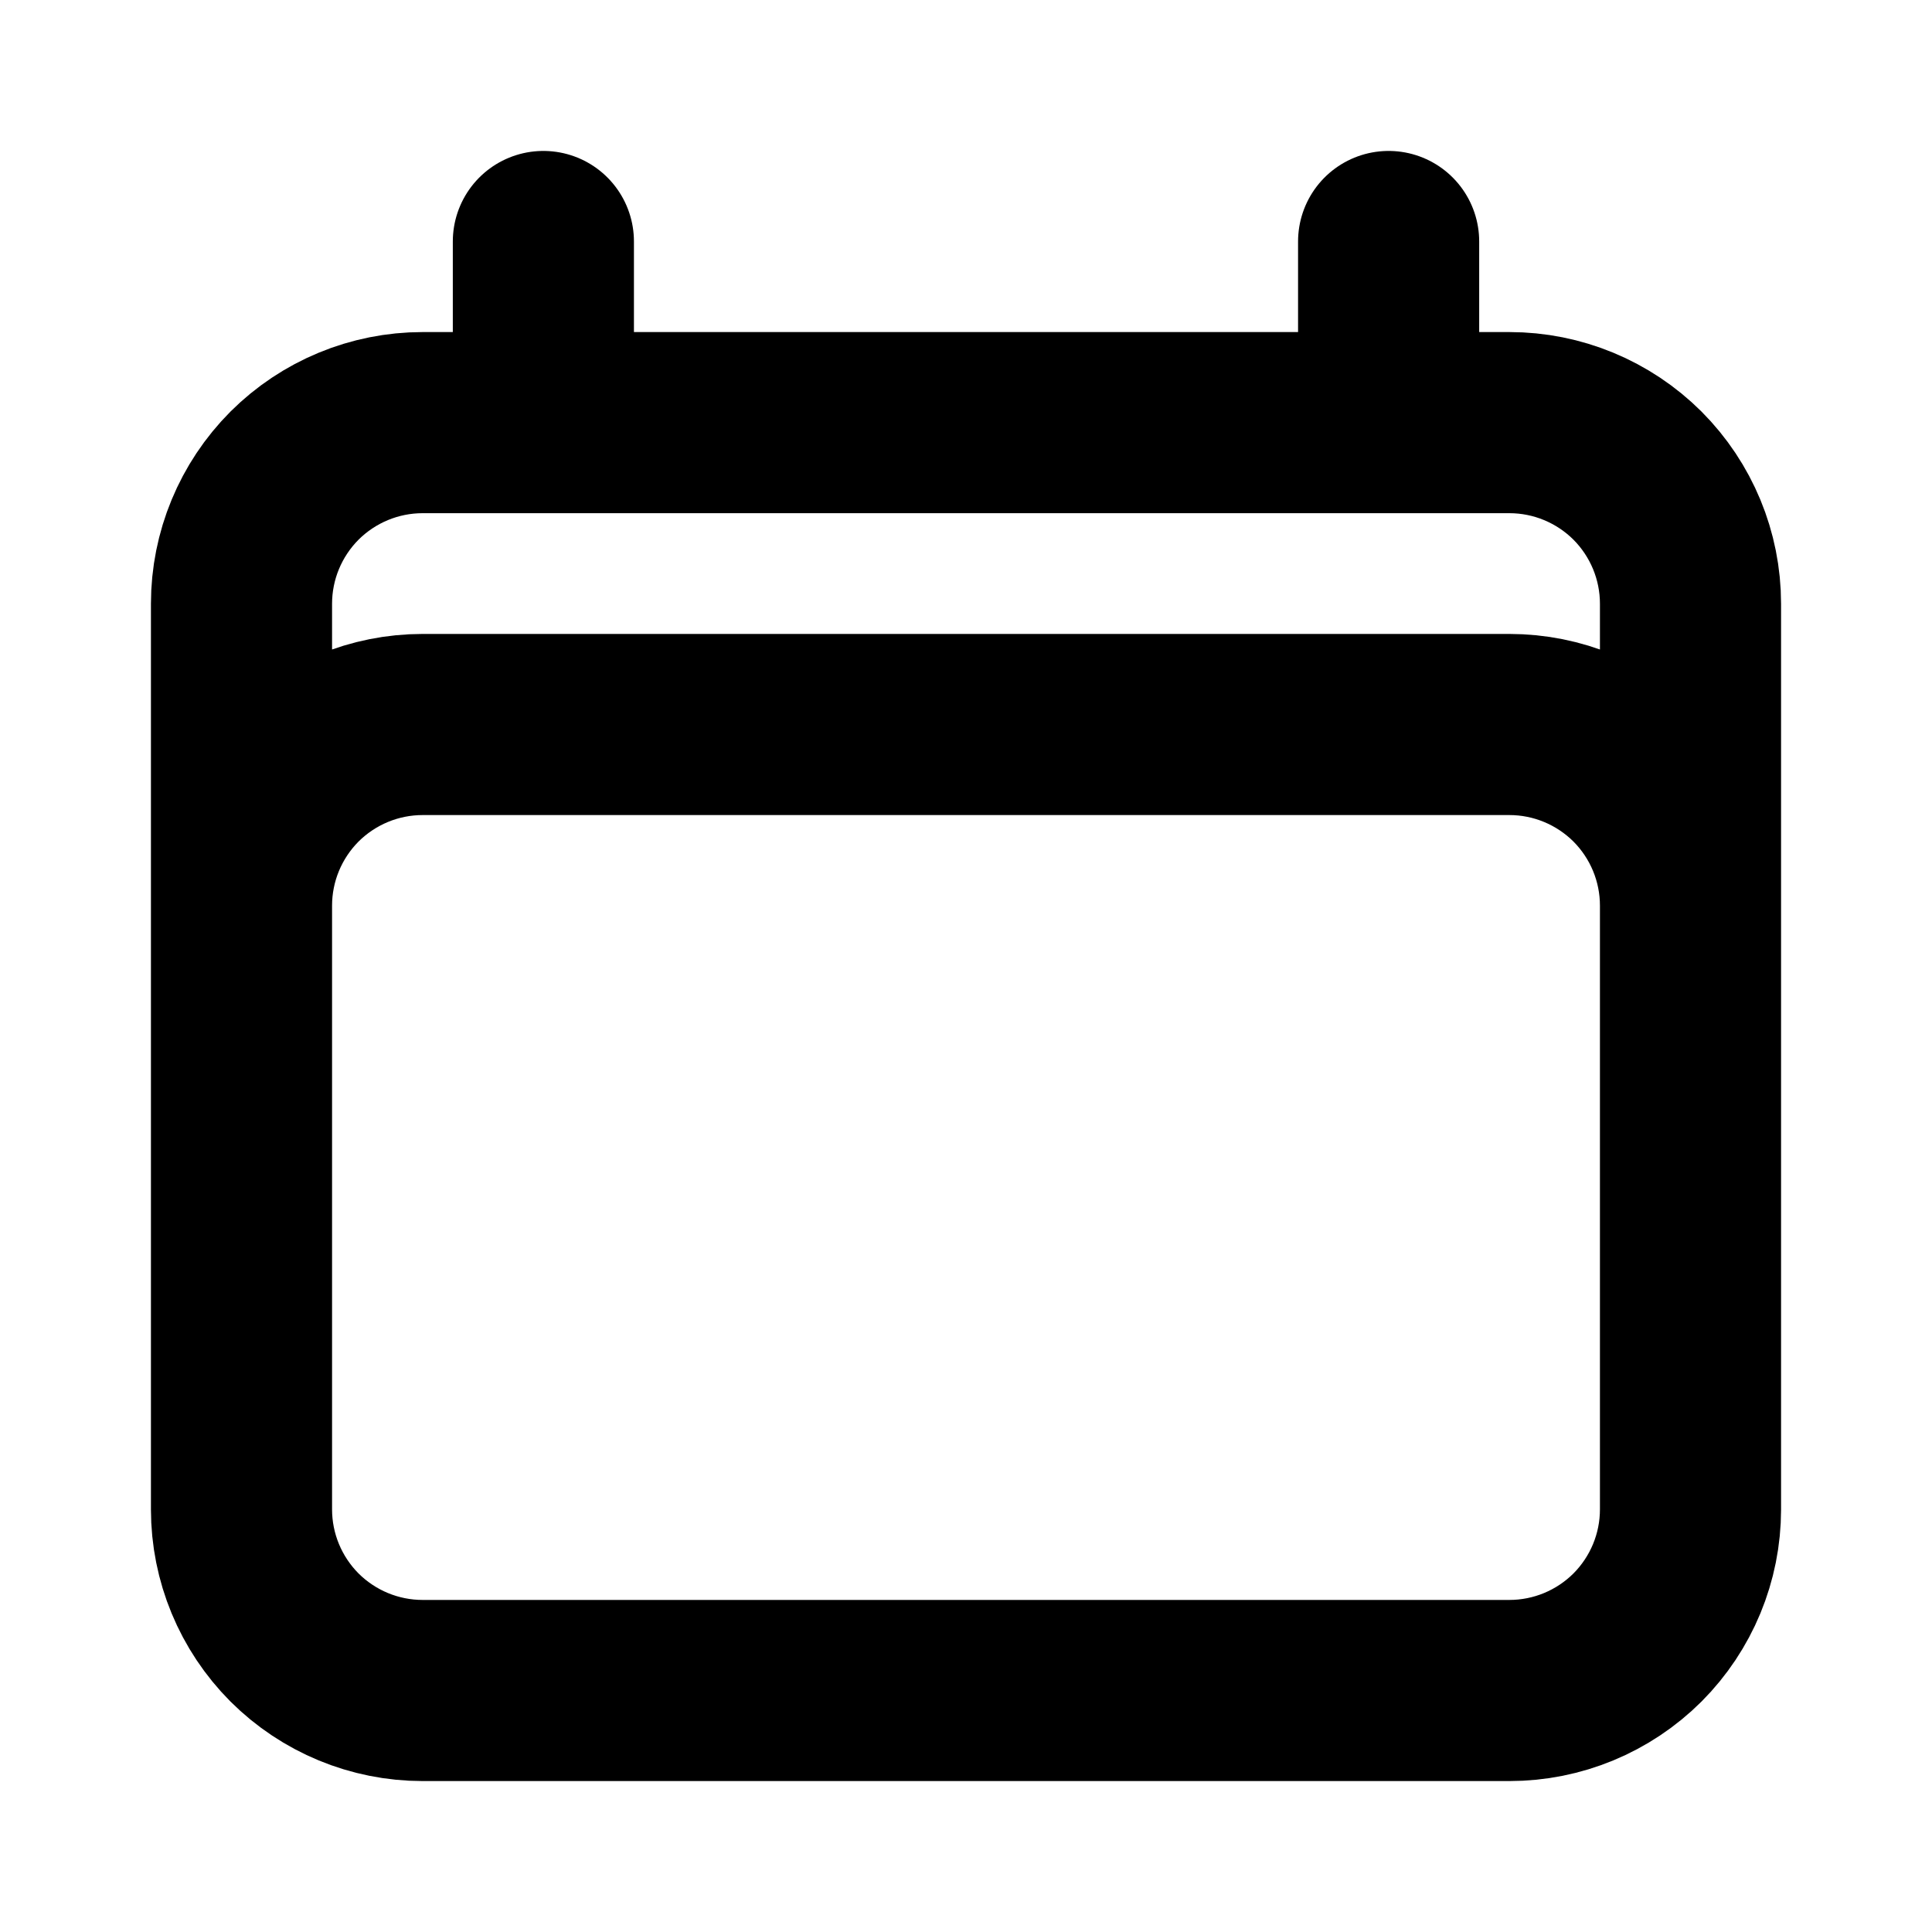
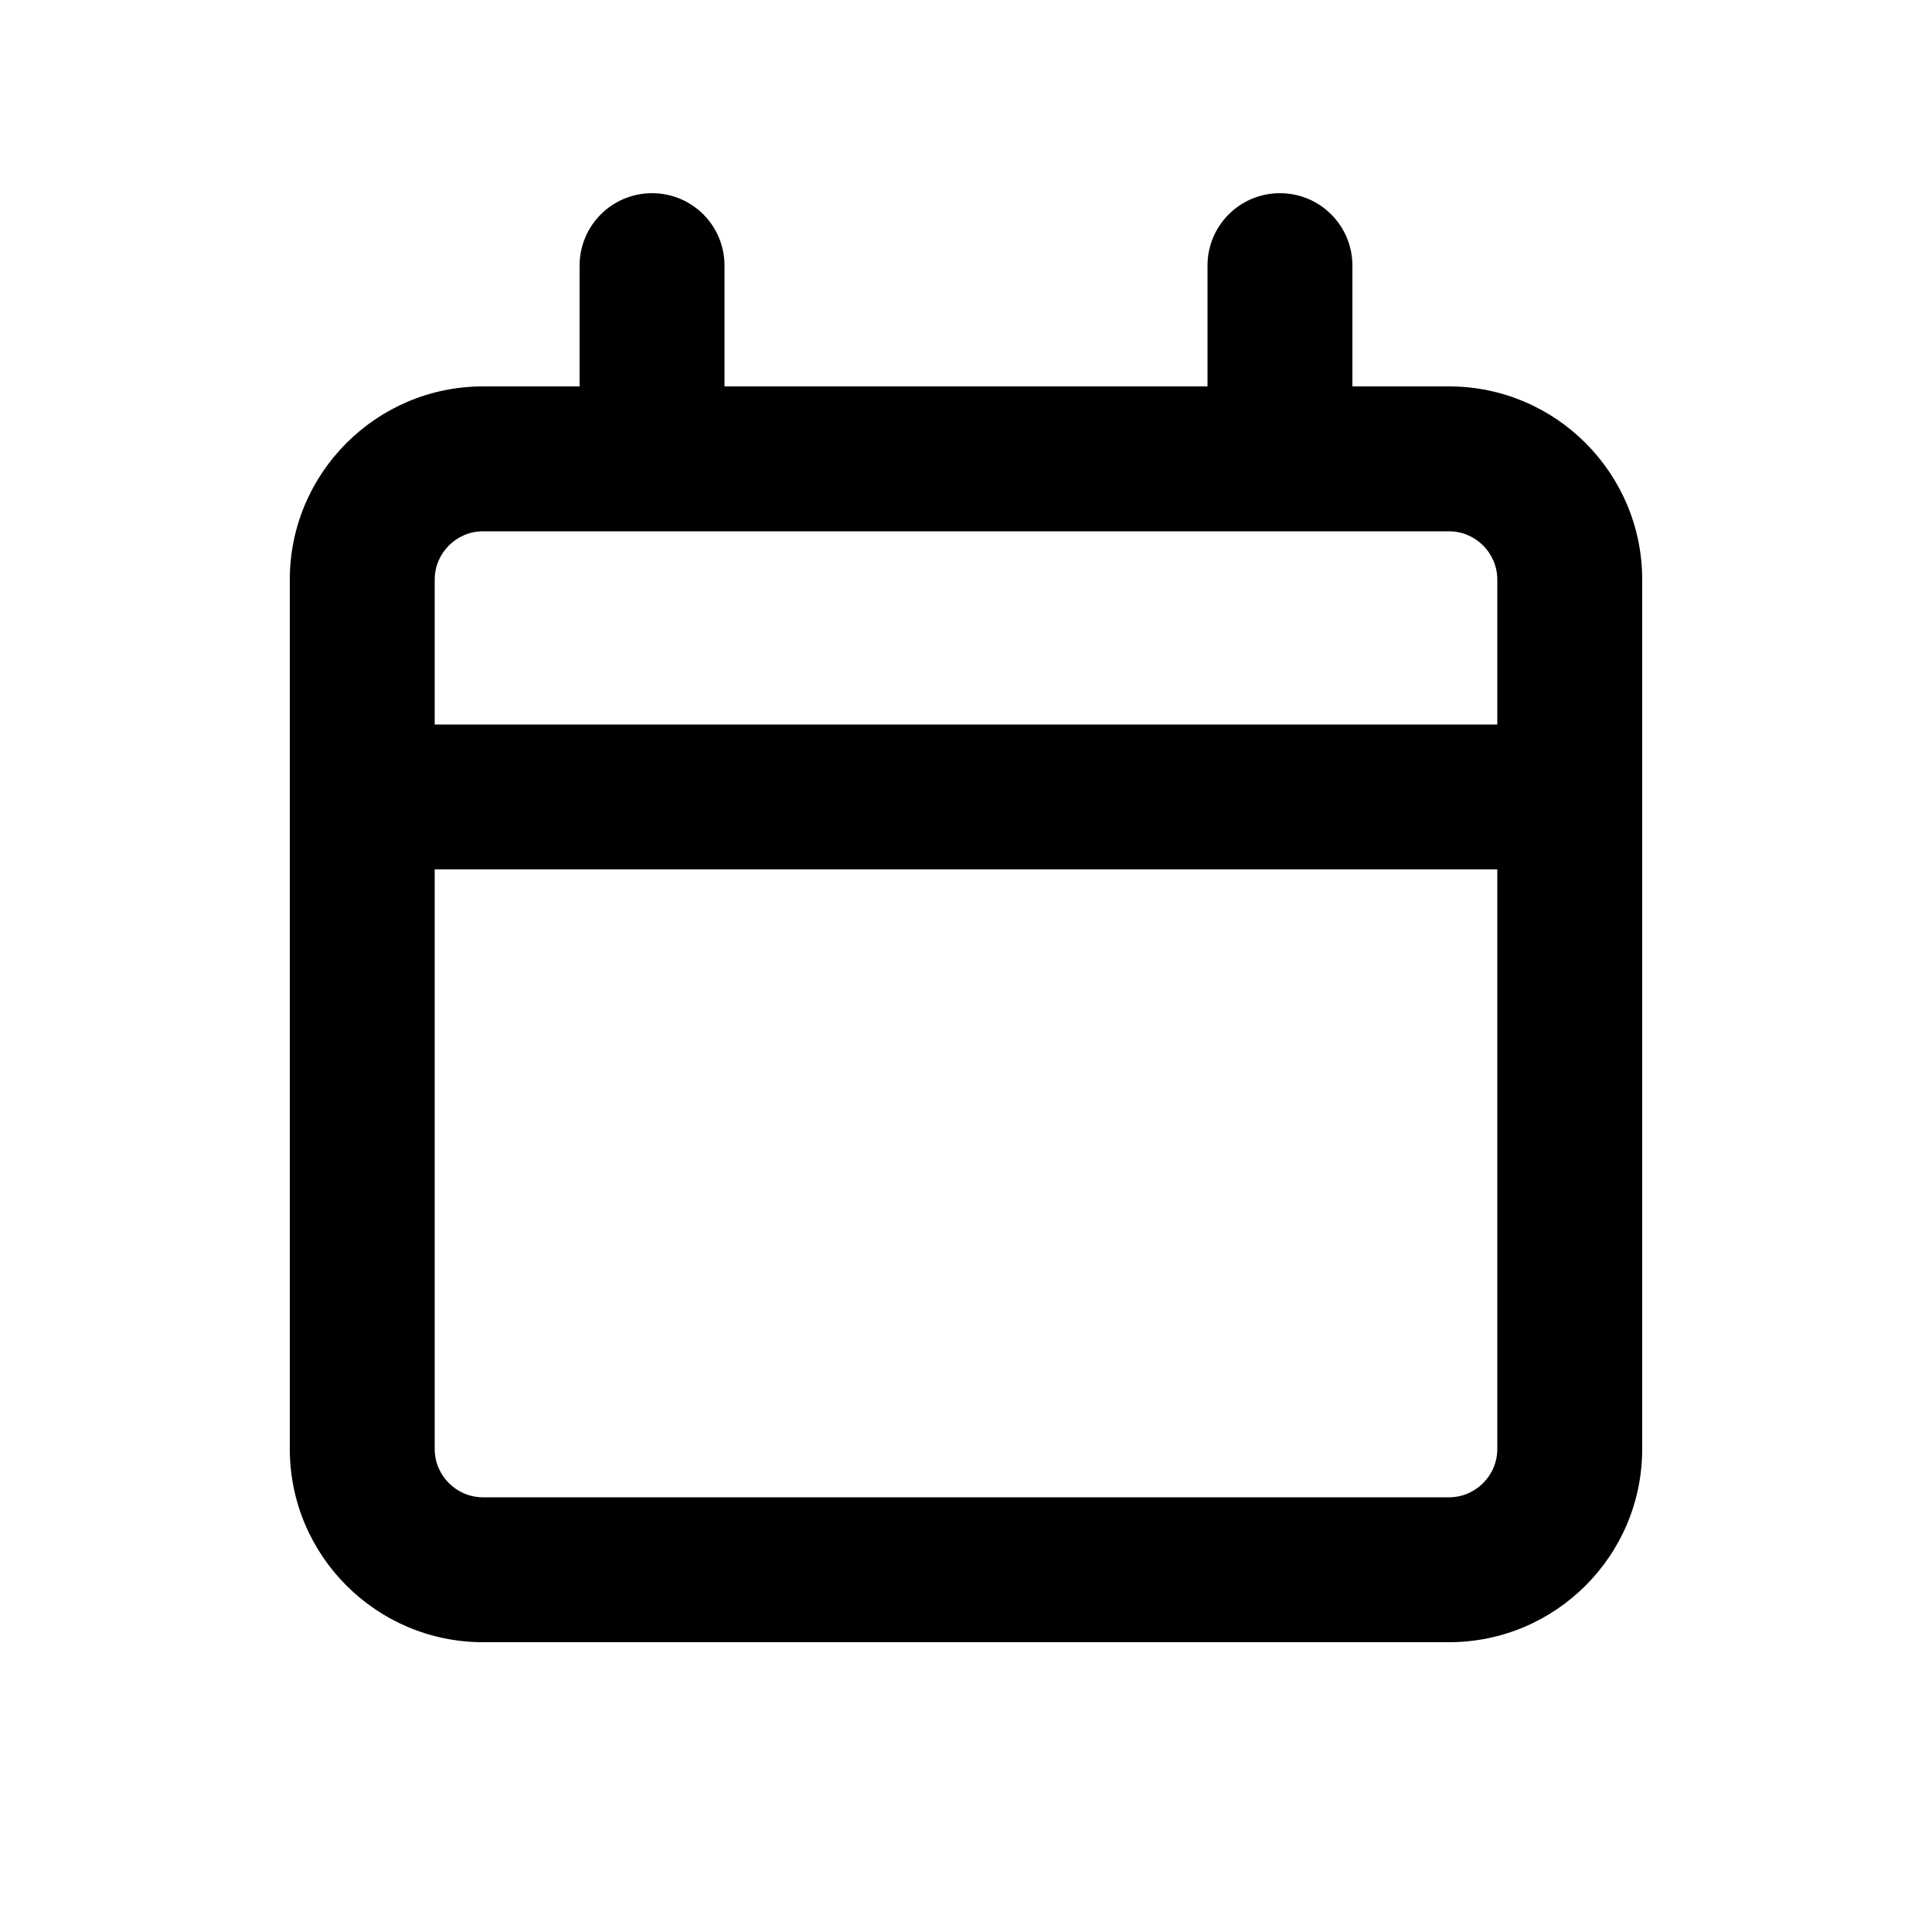
<svg xmlns="http://www.w3.org/2000/svg" viewBox="0 0 16 16" fill="none">
-   <path d="M4.5 2V3.5M11.5 2V3.5M2 12.5V5C2 4.602 2.158 4.221 2.439 3.939C2.721 3.658 3.102 3.5 3.5 3.5H12.5C12.898 3.5 13.279 3.658 13.561 3.939C13.842 4.221 14 4.602 14 5V12.5M2 12.5C2 12.898 2.158 13.279 2.439 13.561C2.721 13.842 3.102 14 3.5 14H12.5C12.898 14 13.279 13.842 13.561 13.561C13.842 13.279 14 12.898 14 12.5M2 12.5V7.5C2 7.102 2.158 6.721 2.439 6.439C2.721 6.158 3.102 6 3.5 6H12.5C12.898 6 13.279 6.158 13.561 6.439C13.842 6.721 14 7.102 14 7.5V12.5" stroke="currentColor" stroke-width="1.5" stroke-linecap="round" stroke-linejoin="round" />
+   <path d="M5.4 1.6C5.733 1.6 6 1.868 6 2.2V3.2H10V2.2C10 1.868 10.268 1.6 10.6 1.6C10.932 1.6 11.2 1.868 11.2 2.2V3.2H12C12.883 3.2 13.6 3.918 13.6 4.8V12C13.6 12.883 12.883 13.6 12 13.6H4C3.118 13.6 2.4 12.883 2.4 12V4.8C2.4 3.918 3.118 3.2 4 3.2H4.8V2.2C4.8 1.868 5.068 1.6 5.4 1.6ZM5.4 4.4H4C3.78 4.4 3.6 4.58 3.6 4.8V6H12.4V4.8C12.4 4.58 12.22 4.4 12 4.4H5.4ZM3.6 7.2V12C3.6 12.22 3.78 12.4 4 12.4H12C12.22 12.4 12.4 12.22 12.4 12V7.2H3.6Z" fill="currentColor" />
</svg>
